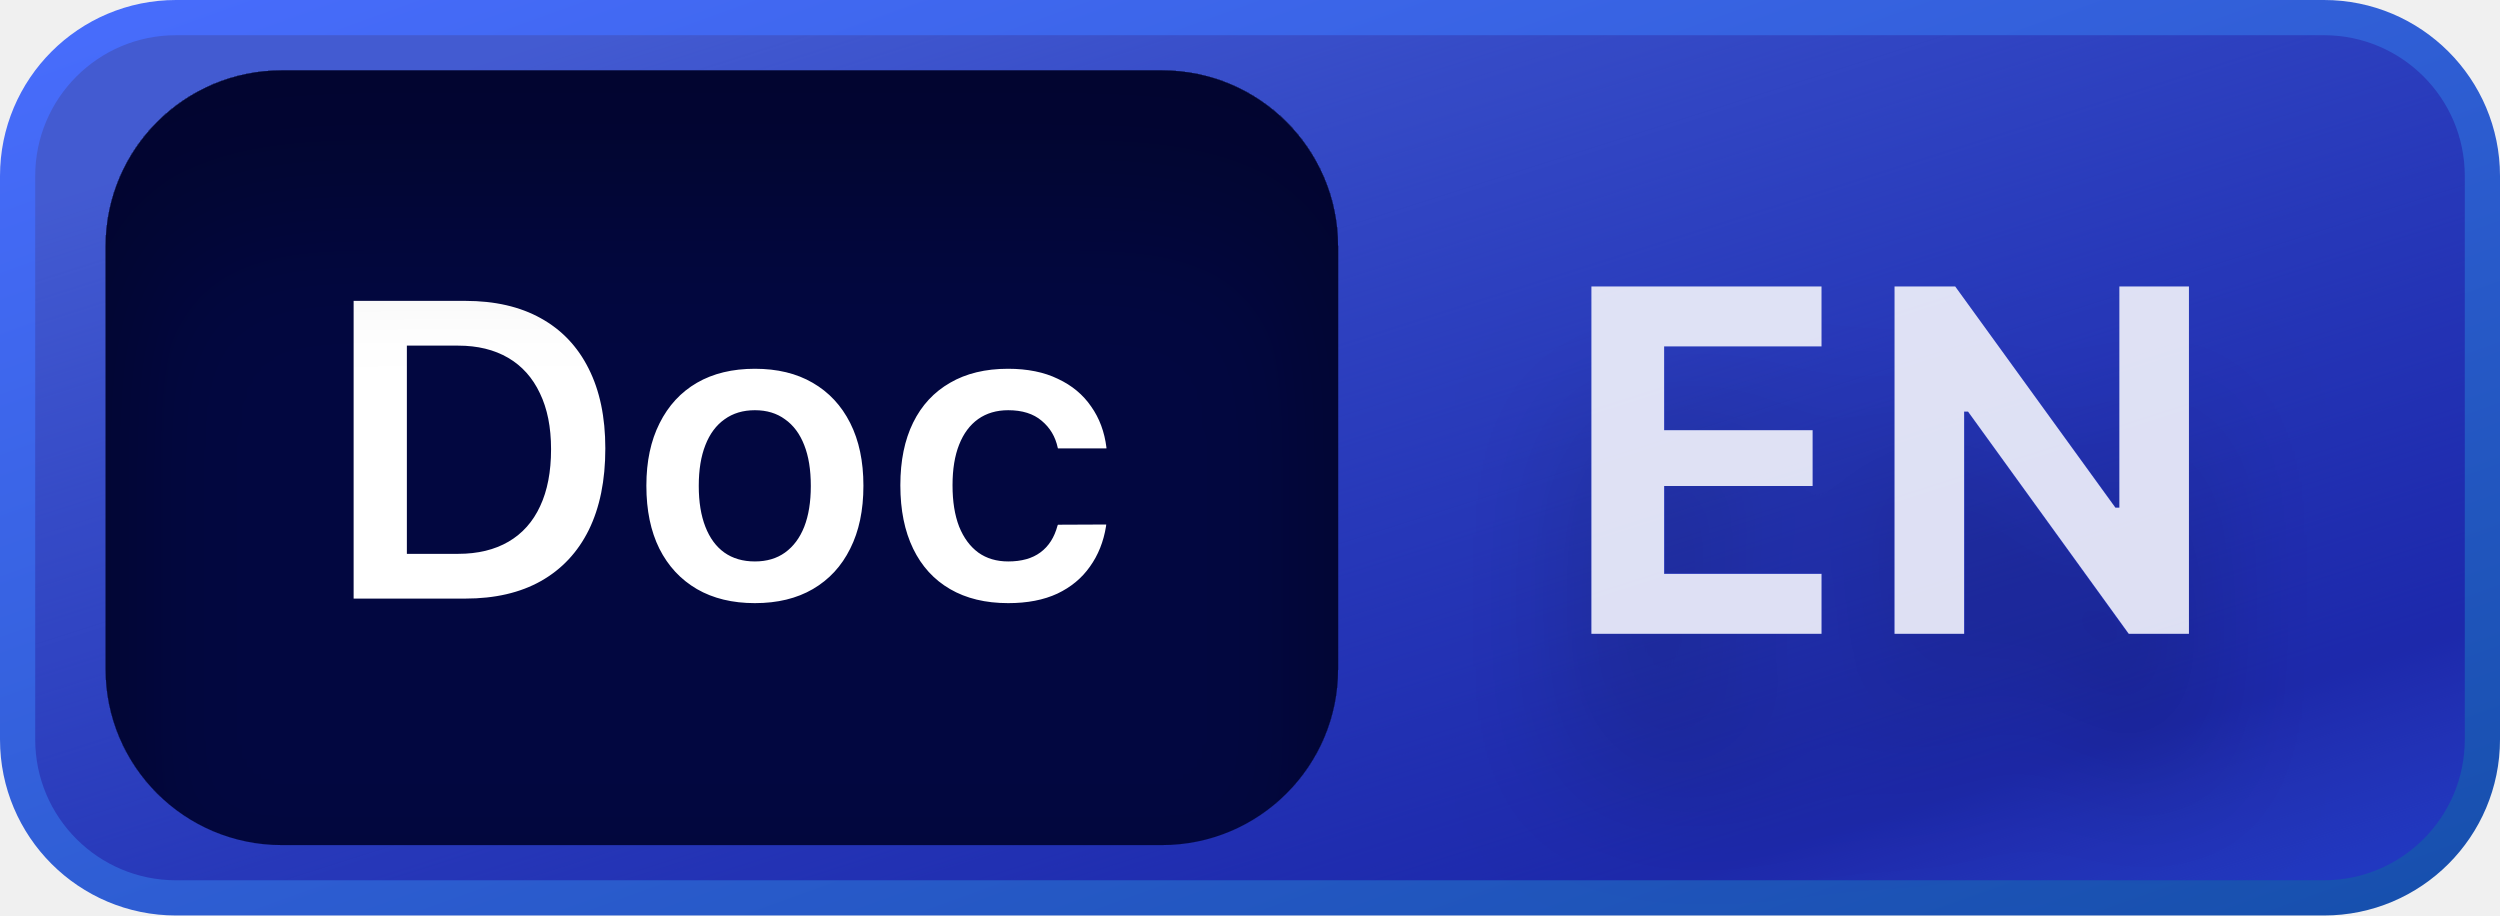
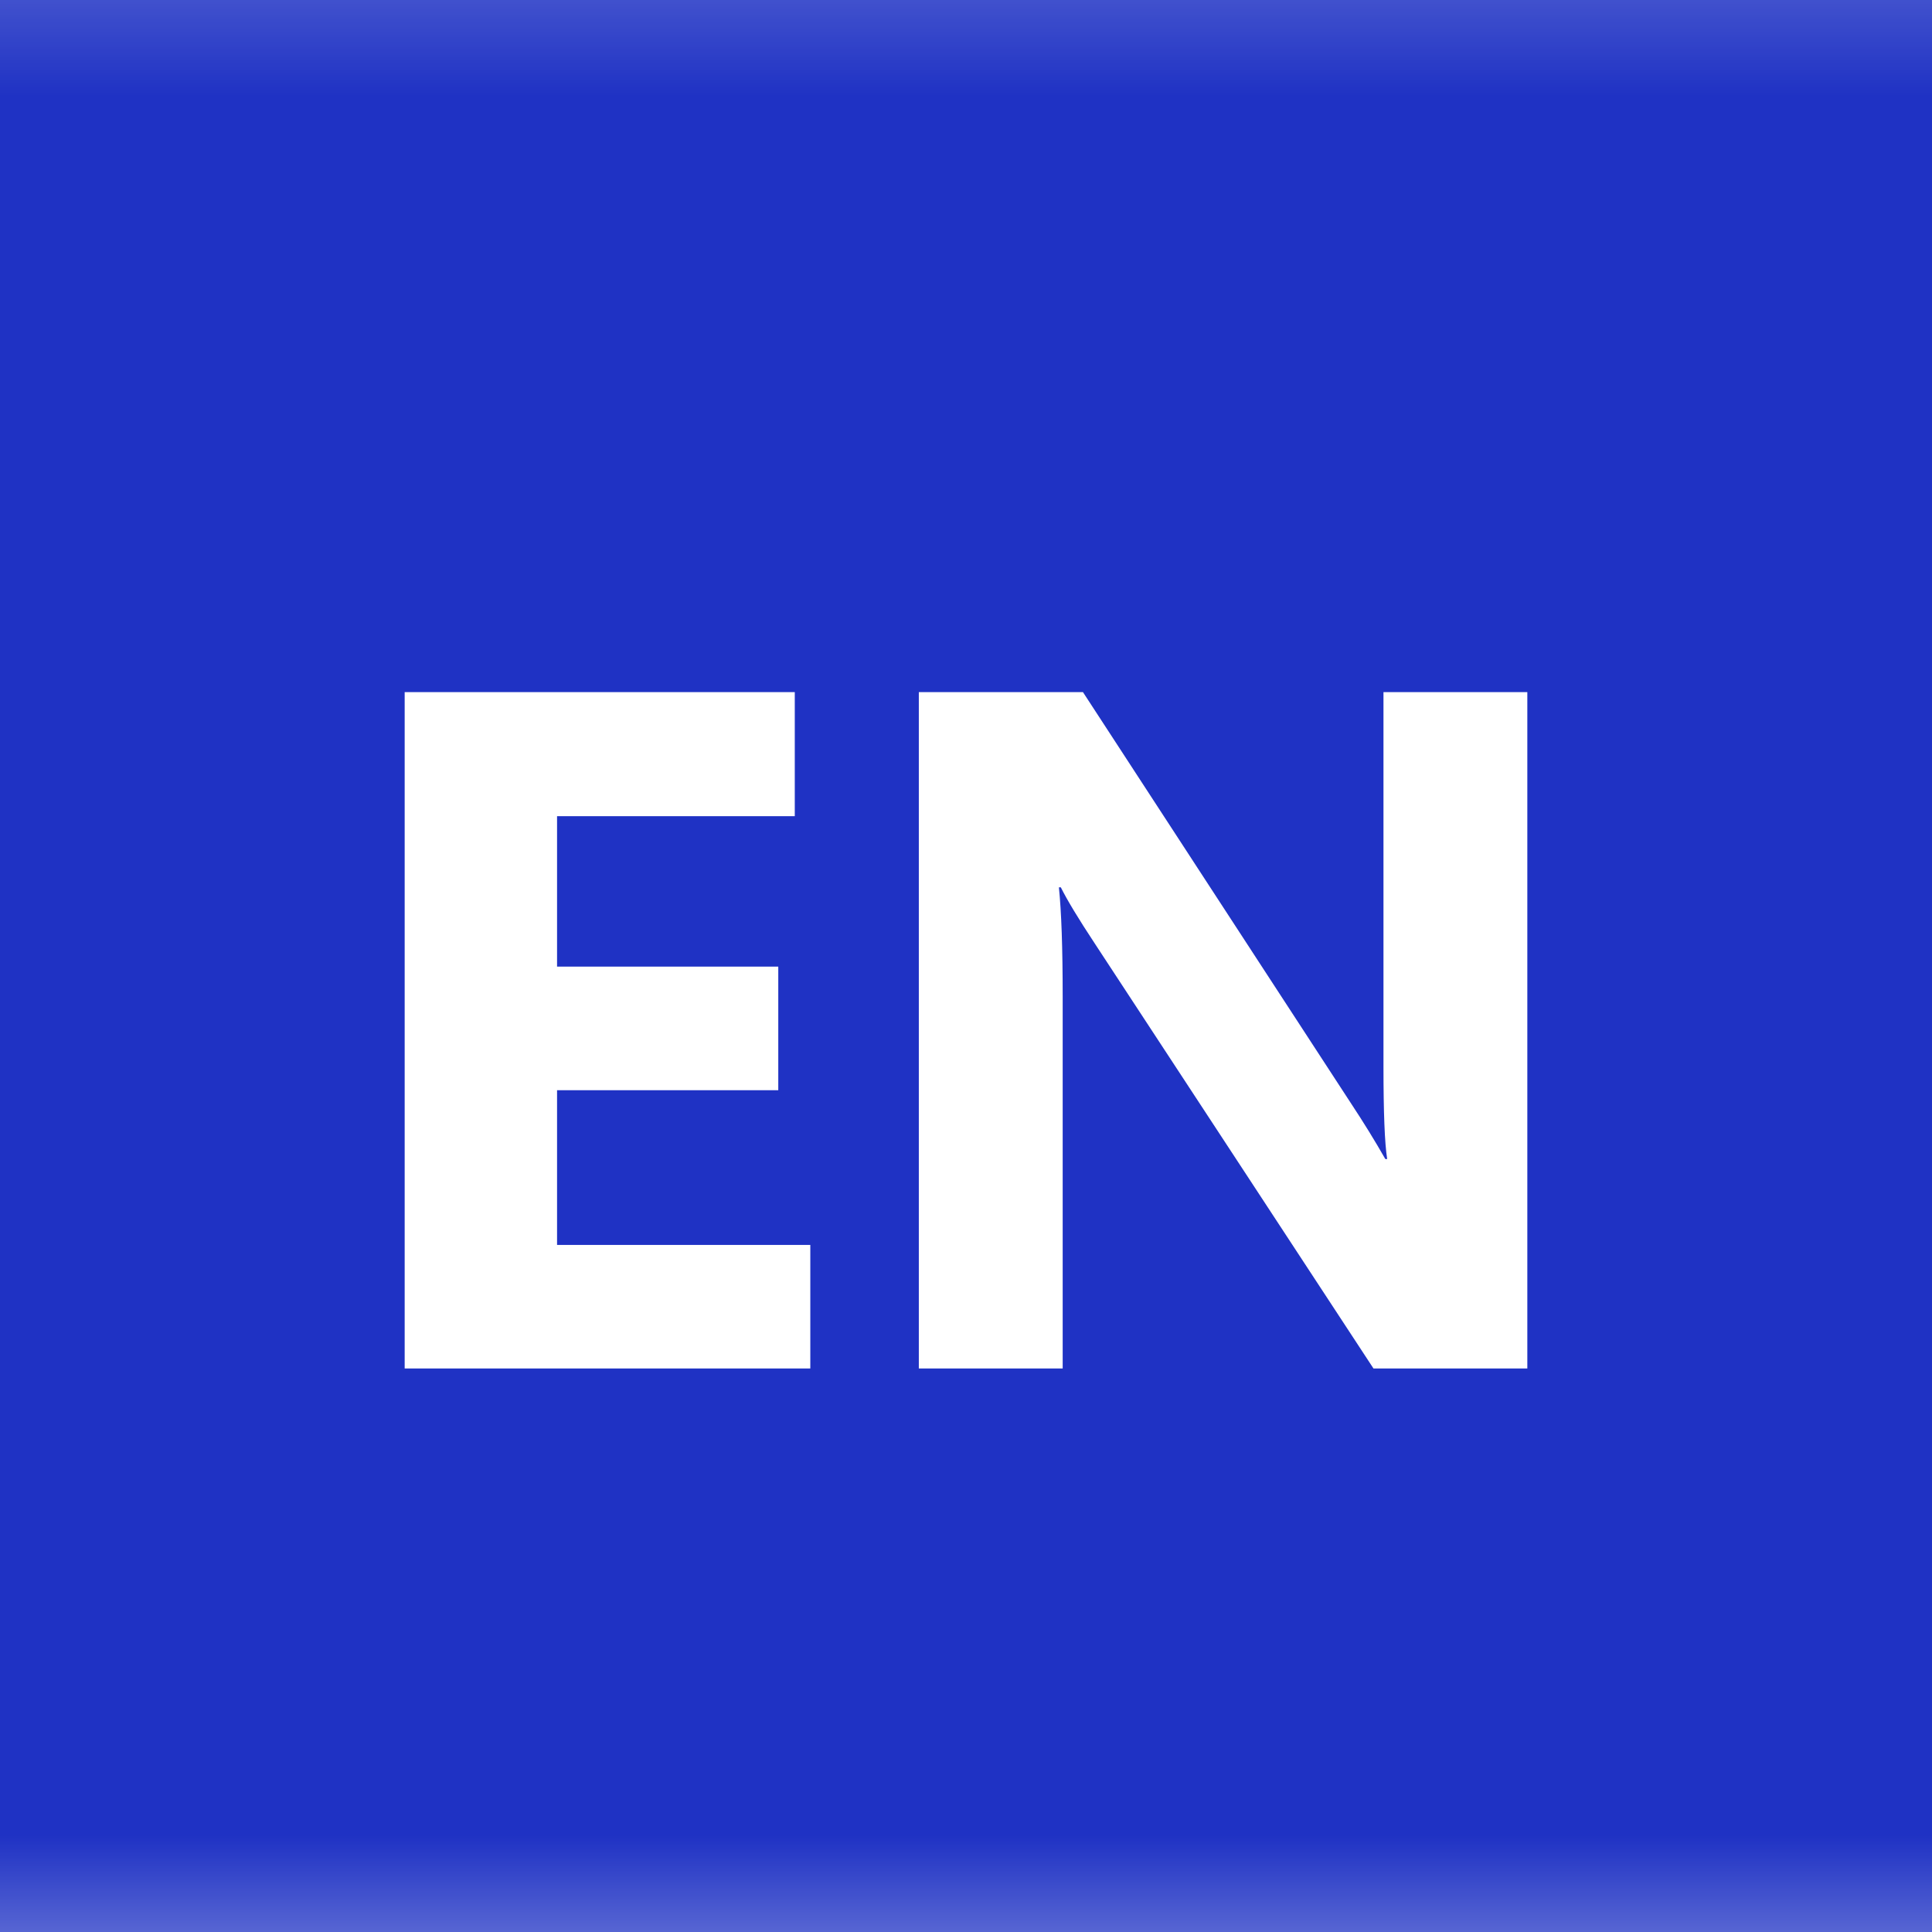
- <svg xmlns="http://www.w3.org/2000/svg" width="71" height="26" viewBox="0 0 71 26" fill="none">
-   <rect x="0.5" y="0.5" width="70" height="25" rx="4.5" fill="#1D29AB" />
-   <rect x="0.5" y="0.5" width="70" height="25" rx="4.5" fill="url(#paint0_linear_953_371)" style="mix-blend-mode:soft-light" />
-   <rect x="0.5" y="0.5" width="70" height="25" rx="4.5" stroke="url(#paint1_linear_953_371)" />
-   <g filter="url(#filter0_i_953_371)">
-     <rect x="3" y="2" width="35" height="22" rx="5" fill="#020740" />
-     <path d="M10.043 17V8.545H13.213C14.053 8.545 14.768 8.709 15.357 9.037C15.951 9.365 16.404 9.842 16.717 10.467C17.033 11.092 17.191 11.846 17.191 12.729V12.74C17.191 13.643 17.035 14.412 16.723 15.049C16.41 15.682 15.957 16.166 15.363 16.502C14.773 16.834 14.057 17 13.213 17H10.043ZM11.555 15.729H13.014C13.572 15.729 14.049 15.613 14.443 15.383C14.838 15.152 15.137 14.816 15.34 14.375C15.547 13.934 15.65 13.396 15.65 12.764V12.752C15.65 12.135 15.545 11.607 15.334 11.17C15.127 10.729 14.826 10.393 14.432 10.162C14.037 9.932 13.565 9.816 13.014 9.816H11.555V15.729ZM21.439 17.129C20.802 17.129 20.253 16.996 19.793 16.73C19.332 16.461 18.976 16.078 18.726 15.582C18.48 15.086 18.357 14.492 18.357 13.801V13.789C18.357 13.105 18.482 12.516 18.732 12.02C18.982 11.52 19.335 11.137 19.793 10.871C20.253 10.605 20.802 10.473 21.439 10.473C22.076 10.473 22.623 10.605 23.08 10.871C23.541 11.137 23.896 11.518 24.146 12.014C24.396 12.51 24.521 13.102 24.521 13.789V13.801C24.521 14.492 24.396 15.086 24.146 15.582C23.9 16.078 23.547 16.461 23.085 16.73C22.628 16.996 22.08 17.129 21.439 17.129ZM21.439 15.945C21.775 15.945 22.06 15.861 22.294 15.693C22.533 15.521 22.715 15.277 22.84 14.961C22.965 14.641 23.027 14.256 23.027 13.807V13.795C23.027 13.342 22.965 12.957 22.84 12.641C22.715 12.32 22.533 12.076 22.294 11.908C22.06 11.736 21.775 11.65 21.439 11.65C21.103 11.65 20.816 11.736 20.578 11.908C20.34 12.076 20.158 12.32 20.033 12.641C19.908 12.957 19.845 13.342 19.845 13.795V13.807C19.845 14.256 19.908 14.641 20.033 14.961C20.158 15.281 20.337 15.525 20.572 15.693C20.81 15.861 21.099 15.945 21.439 15.945ZM28.634 17.129C27.989 17.129 27.439 16.996 26.982 16.73C26.525 16.465 26.175 16.082 25.933 15.582C25.691 15.082 25.57 14.484 25.57 13.789V13.777C25.57 13.086 25.691 12.494 25.933 12.002C26.175 11.51 26.525 11.133 26.982 10.871C27.439 10.605 27.988 10.473 28.628 10.473C29.179 10.473 29.652 10.568 30.046 10.76C30.445 10.947 30.759 11.209 30.989 11.545C31.224 11.877 31.368 12.266 31.423 12.711V12.734H30.046L30.04 12.717C29.974 12.404 29.822 12.148 29.583 11.949C29.349 11.75 29.032 11.65 28.634 11.65C28.302 11.65 28.017 11.734 27.779 11.902C27.544 12.07 27.364 12.312 27.239 12.629C27.114 12.945 27.052 13.328 27.052 13.777V13.789C27.052 14.242 27.114 14.631 27.239 14.955C27.368 15.275 27.55 15.521 27.784 15.693C28.019 15.861 28.302 15.945 28.634 15.945C29.013 15.945 29.318 15.859 29.548 15.688C29.782 15.516 29.945 15.262 30.034 14.926L30.046 14.902L31.417 14.896L31.411 14.949C31.341 15.383 31.189 15.764 30.954 16.092C30.724 16.42 30.415 16.676 30.029 16.859C29.642 17.039 29.177 17.129 28.634 17.129Z" fill="white" />
-   </g>
-   <g opacity="0.85" filter="url(#filter1_d_953_371)">
-     <path d="M45.196 18V8.136H51.731V9.838H47.261V12.217H51.478V13.803H47.261V16.298H51.731V18H45.196ZM53.805 18V8.136H55.528L60.607 15.149L59.165 14.418H60.19V8.136H62.166V18H60.457L55.364 10.959L56.813 11.69H55.781V18H53.805Z" fill="white" />
-   </g>
+ <svg xmlns="http://www.w3.org/2000/svg" width="24" height="24" viewBox="0 0 24 24" fill="none">
+   <rect width="24" height="24" fill="#1F32C4" />
+   <rect width="24" height="24" fill="url(#paint0_linear_973_40)" />
+   <path d="M10.066 17H5.027V8.598H9.873V10.139H6.92V12.008H9.668V13.543H6.92V15.465H10.066V17ZM18.973 17H17.062L13.6 11.721C13.396 11.412 13.256 11.18 13.178 11.023H13.154C13.185 11.32 13.201 11.773 13.201 12.383V17H11.414V8.598H13.453L16.787 13.713C16.939 13.943 17.08 14.172 17.209 14.398H17.232C17.201 14.203 17.186 13.818 17.186 13.244V8.598H18.973V17Z" fill="white" />
  <defs>
-     <filter id="filter0_i_953_371" x="3" y="2" width="35" height="26" filterUnits="userSpaceOnUse" color-interpolation-filters="sRGB">
-       <feFlood flood-opacity="0" result="BackgroundImageFix" />
-       <feBlend mode="normal" in="SourceGraphic" in2="BackgroundImageFix" result="shape" />
-       <feColorMatrix in="SourceAlpha" type="matrix" values="0 0 0 0 0 0 0 0 0 0 0 0 0 0 0 0 0 0 127 0" result="hardAlpha" />
-       <feOffset dy="4" />
-       <feGaussianBlur stdDeviation="2" />
-       <feComposite in2="hardAlpha" operator="arithmetic" k2="-1" k3="1" />
-       <feColorMatrix type="matrix" values="0 0 0 0 0 0 0 0 0 0 0 0 0 0 0 0 0 0 0.25 0" />
-       <feBlend mode="normal" in2="shape" result="effect1_innerShadow_953_371" />
-     </filter>
-     <filter id="filter1_d_953_371" x="41.196" y="8.136" width="24.969" height="17.864" filterUnits="userSpaceOnUse" color-interpolation-filters="sRGB">
-       <feFlood flood-opacity="0" result="BackgroundImageFix" />
-       <feColorMatrix in="SourceAlpha" type="matrix" values="0 0 0 0 0 0 0 0 0 0 0 0 0 0 0 0 0 0 127 0" result="hardAlpha" />
-       <feOffset dy="4" />
-       <feGaussianBlur stdDeviation="2" />
-       <feComposite in2="hardAlpha" operator="out" />
-       <feColorMatrix type="matrix" values="0 0 0 0 0 0 0 0 0 0 0 0 0 0 0 0 0 0 0.25 0" />
-       <feBlend mode="normal" in2="BackgroundImageFix" result="effect1_dropShadow_953_371" />
-       <feBlend mode="normal" in="SourceGraphic" in2="effect1_dropShadow_953_371" result="shape" />
-     </filter>
-     <linearGradient id="paint0_linear_953_371" x1="71.986" y1="26.612" x2="56.937" y2="-20.588" gradientUnits="userSpaceOnUse">
-       <stop stop-color="#7FA5EB" />
-       <stop offset="0.18" stop-color="#AEC7F5" stop-opacity="0" />
-       <stop offset="0.835" stop-color="#DBE8FF" />
-     </linearGradient>
-     <linearGradient id="paint1_linear_953_371" x1="0" y1="0" x2="17.617" y2="48.797" gradientUnits="userSpaceOnUse">
-       <stop stop-color="#496DFE" />
-       <stop offset="1" stop-color="#124DA6" />
+     <linearGradient id="paint0_linear_973_40" x1="12" y1="0" x2="12" y2="24" gradientUnits="userSpaceOnUse">
+       <stop stop-color="white" stop-opacity="0.15" />
+       <stop offset="0.05" stop-color="white" stop-opacity="0" />
+       <stop offset="0.95" stop-color="white" stop-opacity="0" />
+       <stop offset="1" stop-color="white" stop-opacity="0.25" />
    </linearGradient>
  </defs>
</svg>
